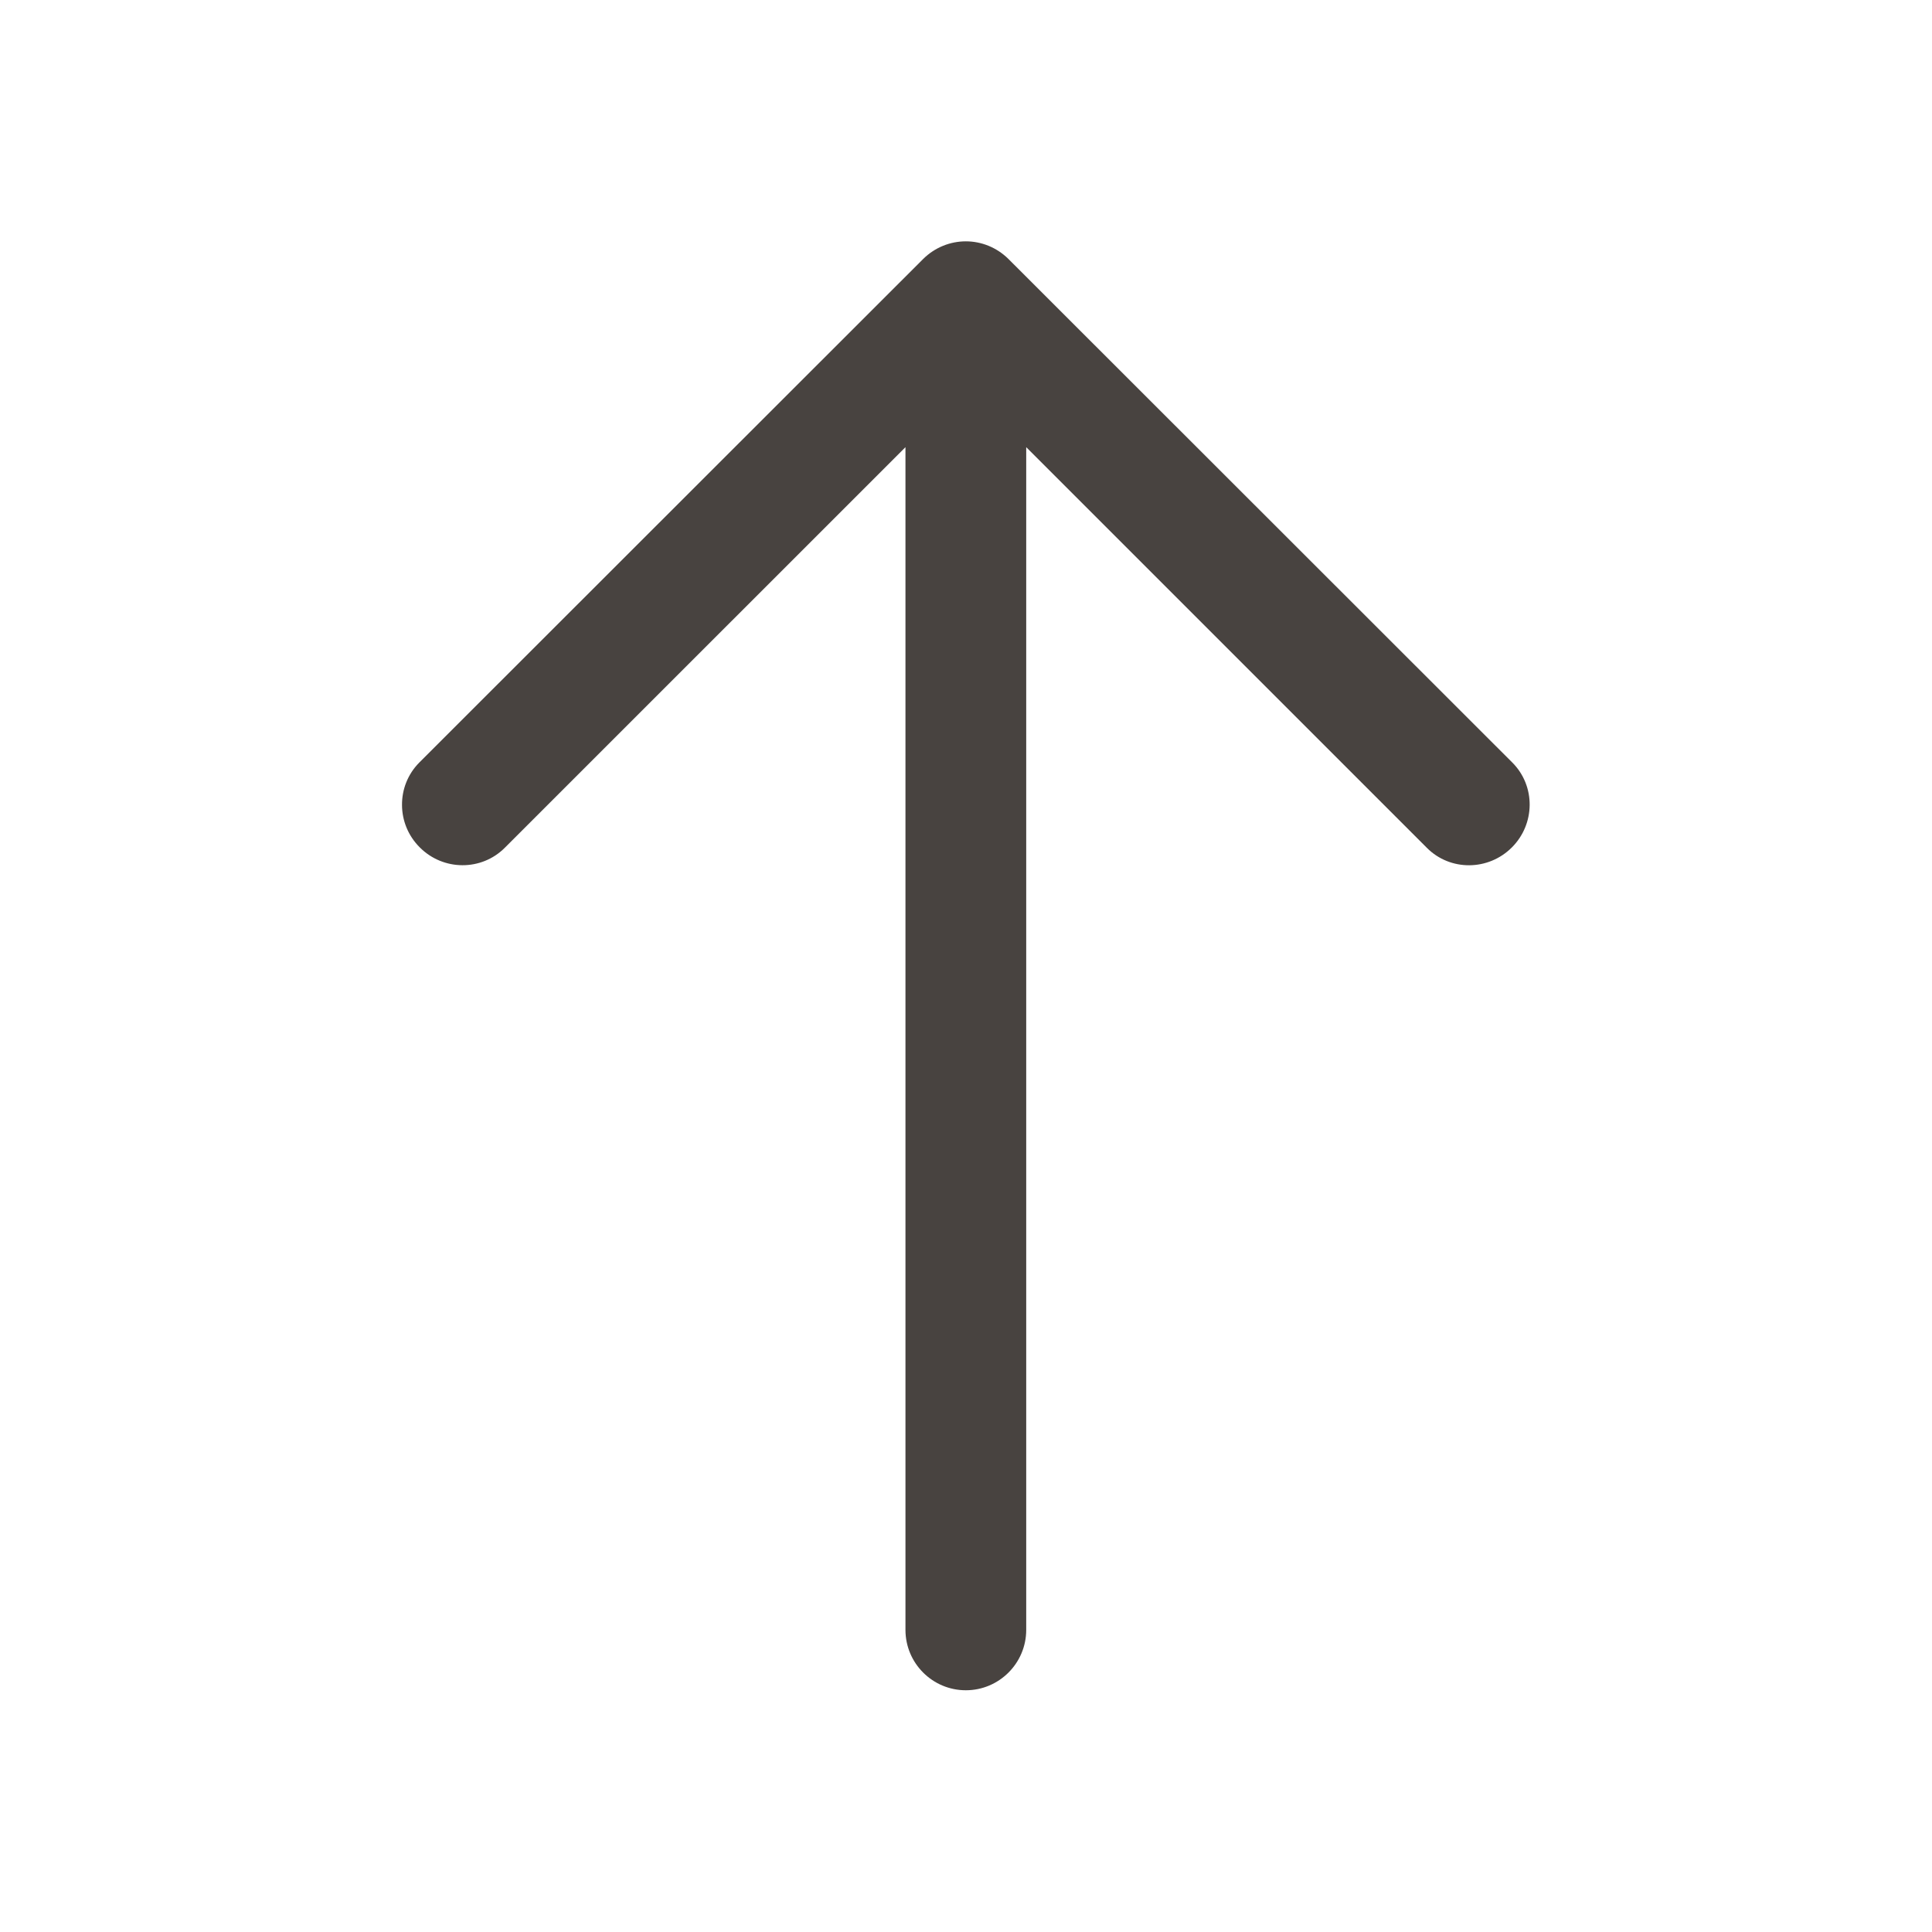
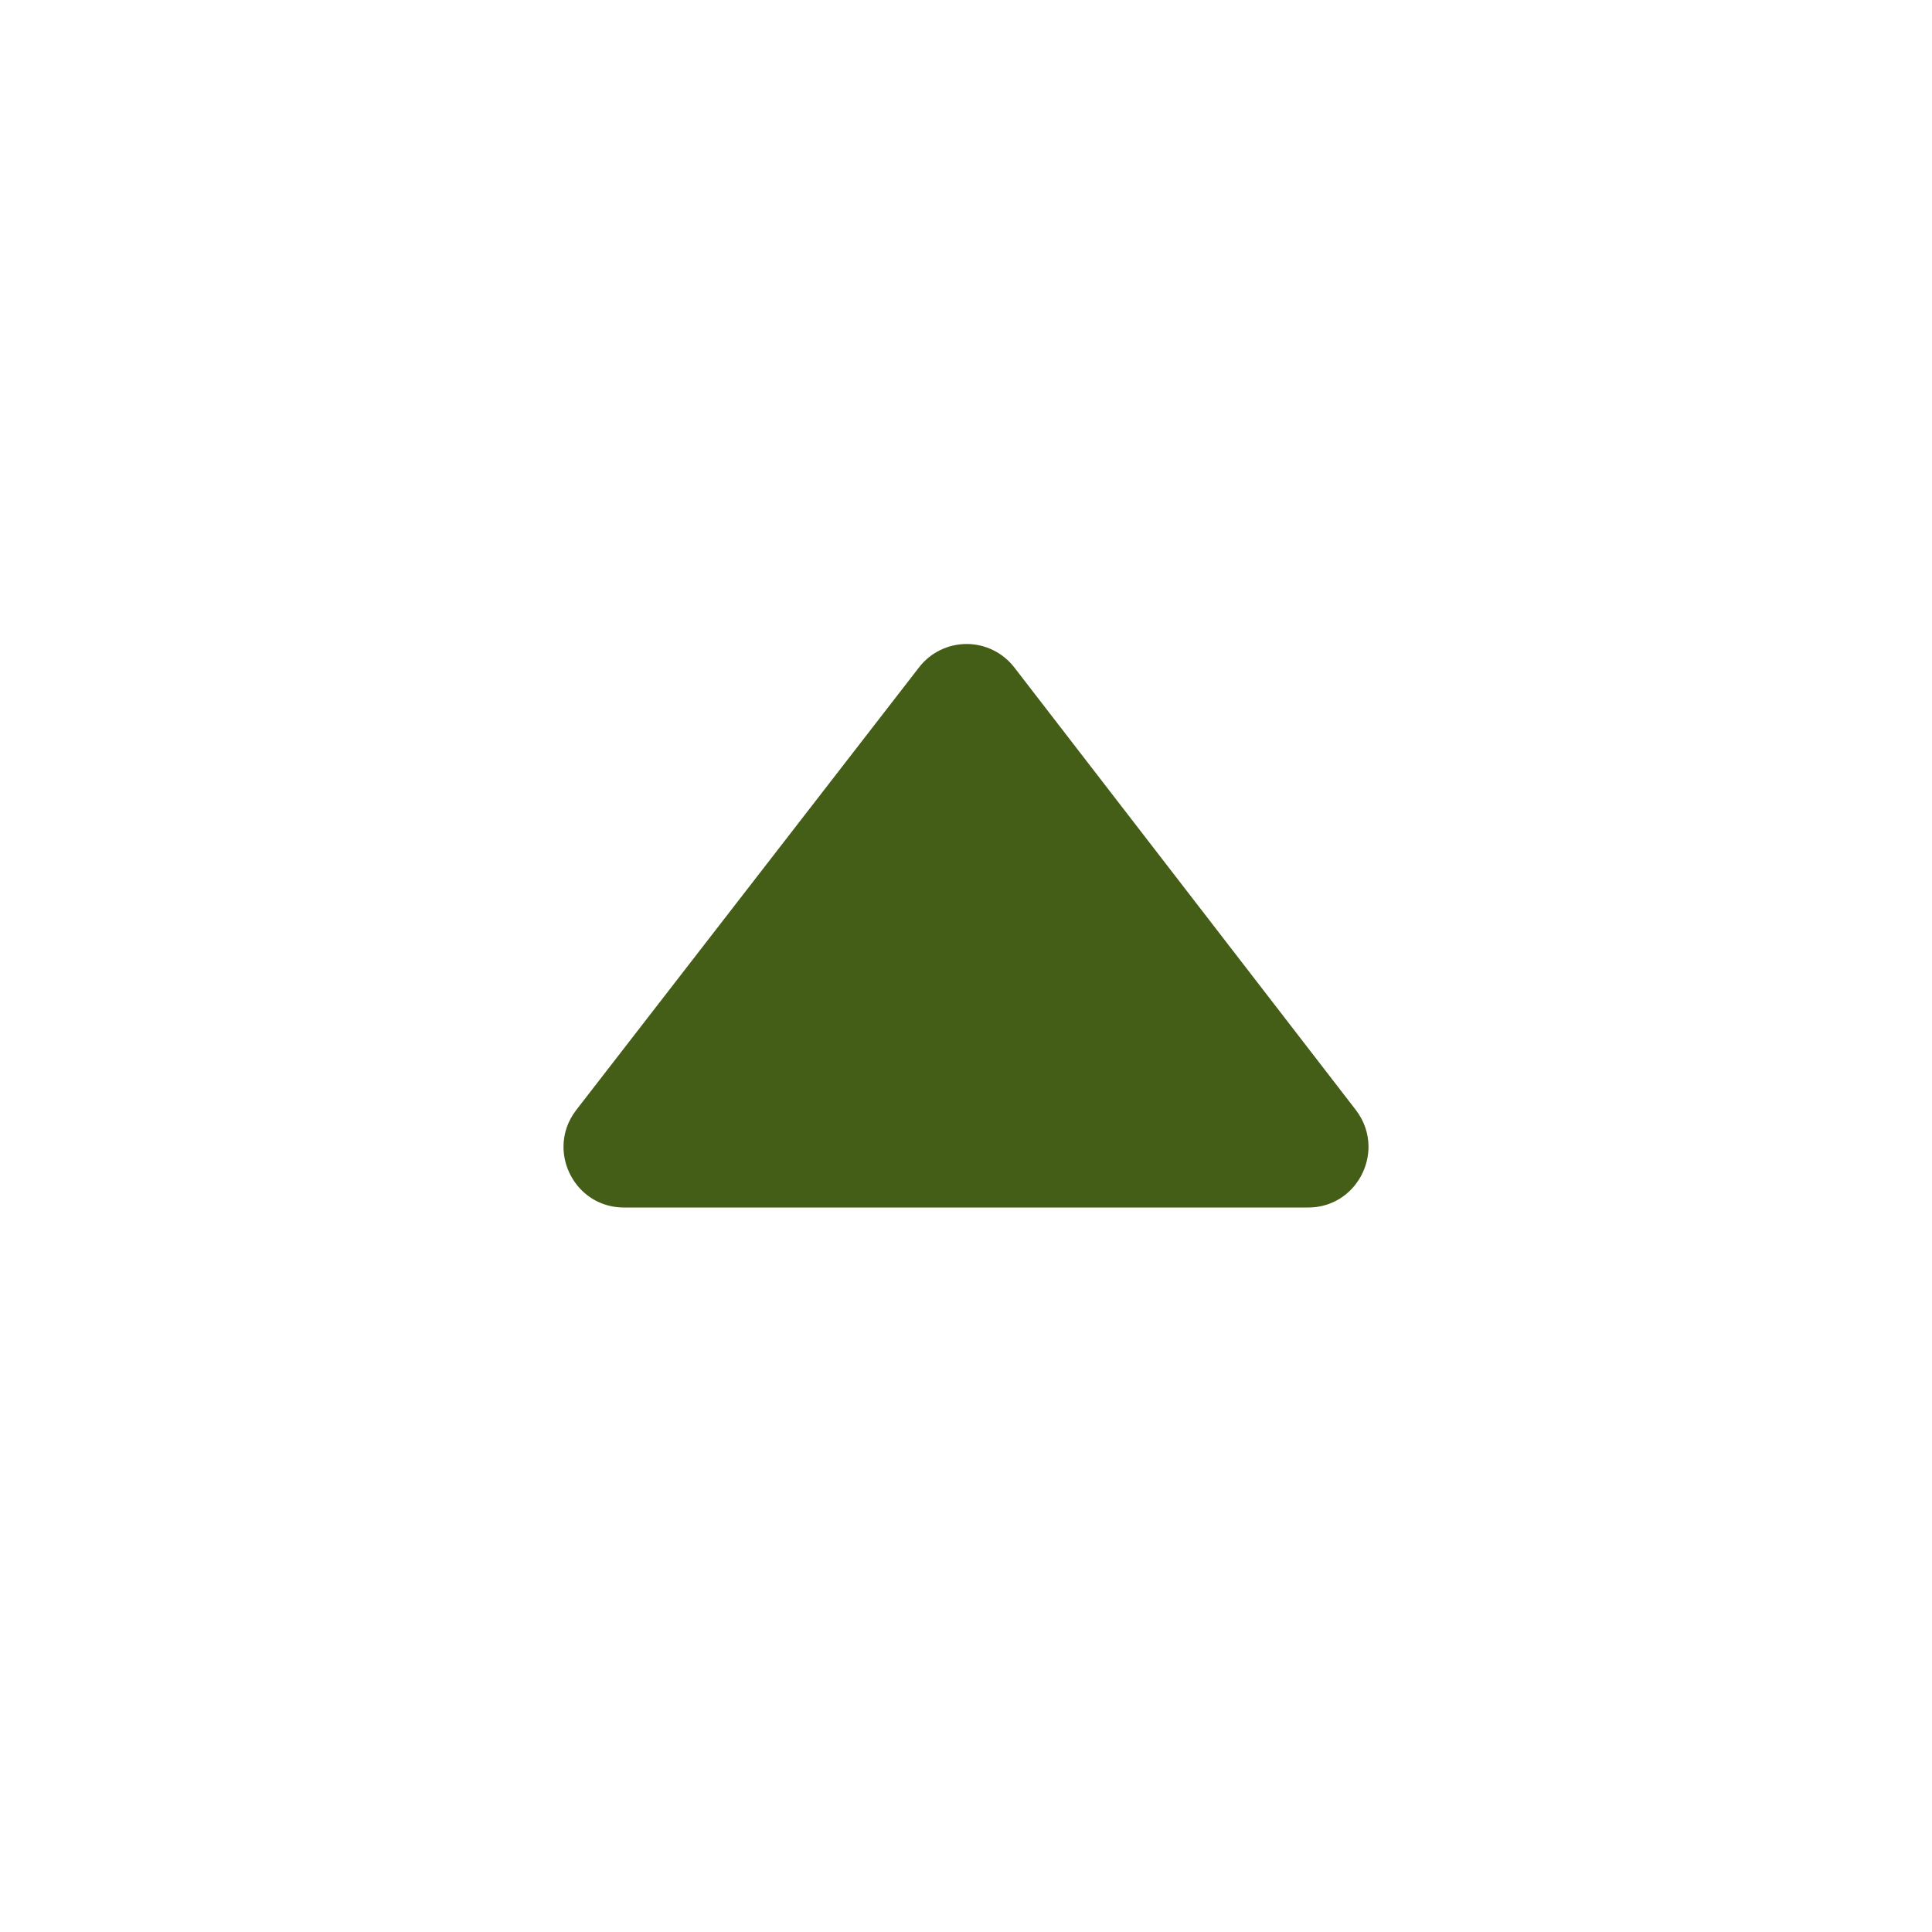
<svg xmlns="http://www.w3.org/2000/svg" clip-rule="evenodd" fill-rule="evenodd" stroke-linejoin="round" stroke-miterlimit="2" viewBox="0 0 24 24">
-   <path fill="#484340" d="m18.787 9.473s-4.505-4.502-6.259-6.255c-.147-.146-.339-.22-.53-.22-.192 0-.384.074-.531.22-1.753 1.753-6.256 6.252-6.256 6.252-.147.147-.219.339-.217.532.001.19.075.38.221.525.292.293.766.295 1.056.004l4.977-4.976v14.692c0 .414.336.75.75.75.413 0 .75-.336.75-.75v-14.692l4.978 4.978c.289.29.762.287 1.055-.006.145-.145.219-.335.221-.525.002-.192-.07-.384-.215-.529z" fill-rule="nonzero" />
+   <path fill="#445d17" d="m16.843 13.789c.108.141.157.3.157.456 0 .389-.306.755-.749.755h-8.501c-.445 0-.75-.367-.75-.755 0-.157.05-.316.159-.457 1.203-1.554 3.252-4.199 4.258-5.498.142-.184.36-.29.592-.29.23 0 .449.107.591.291 1.002 1.299 3.044 3.945 4.243 5.498z" />
</svg>
